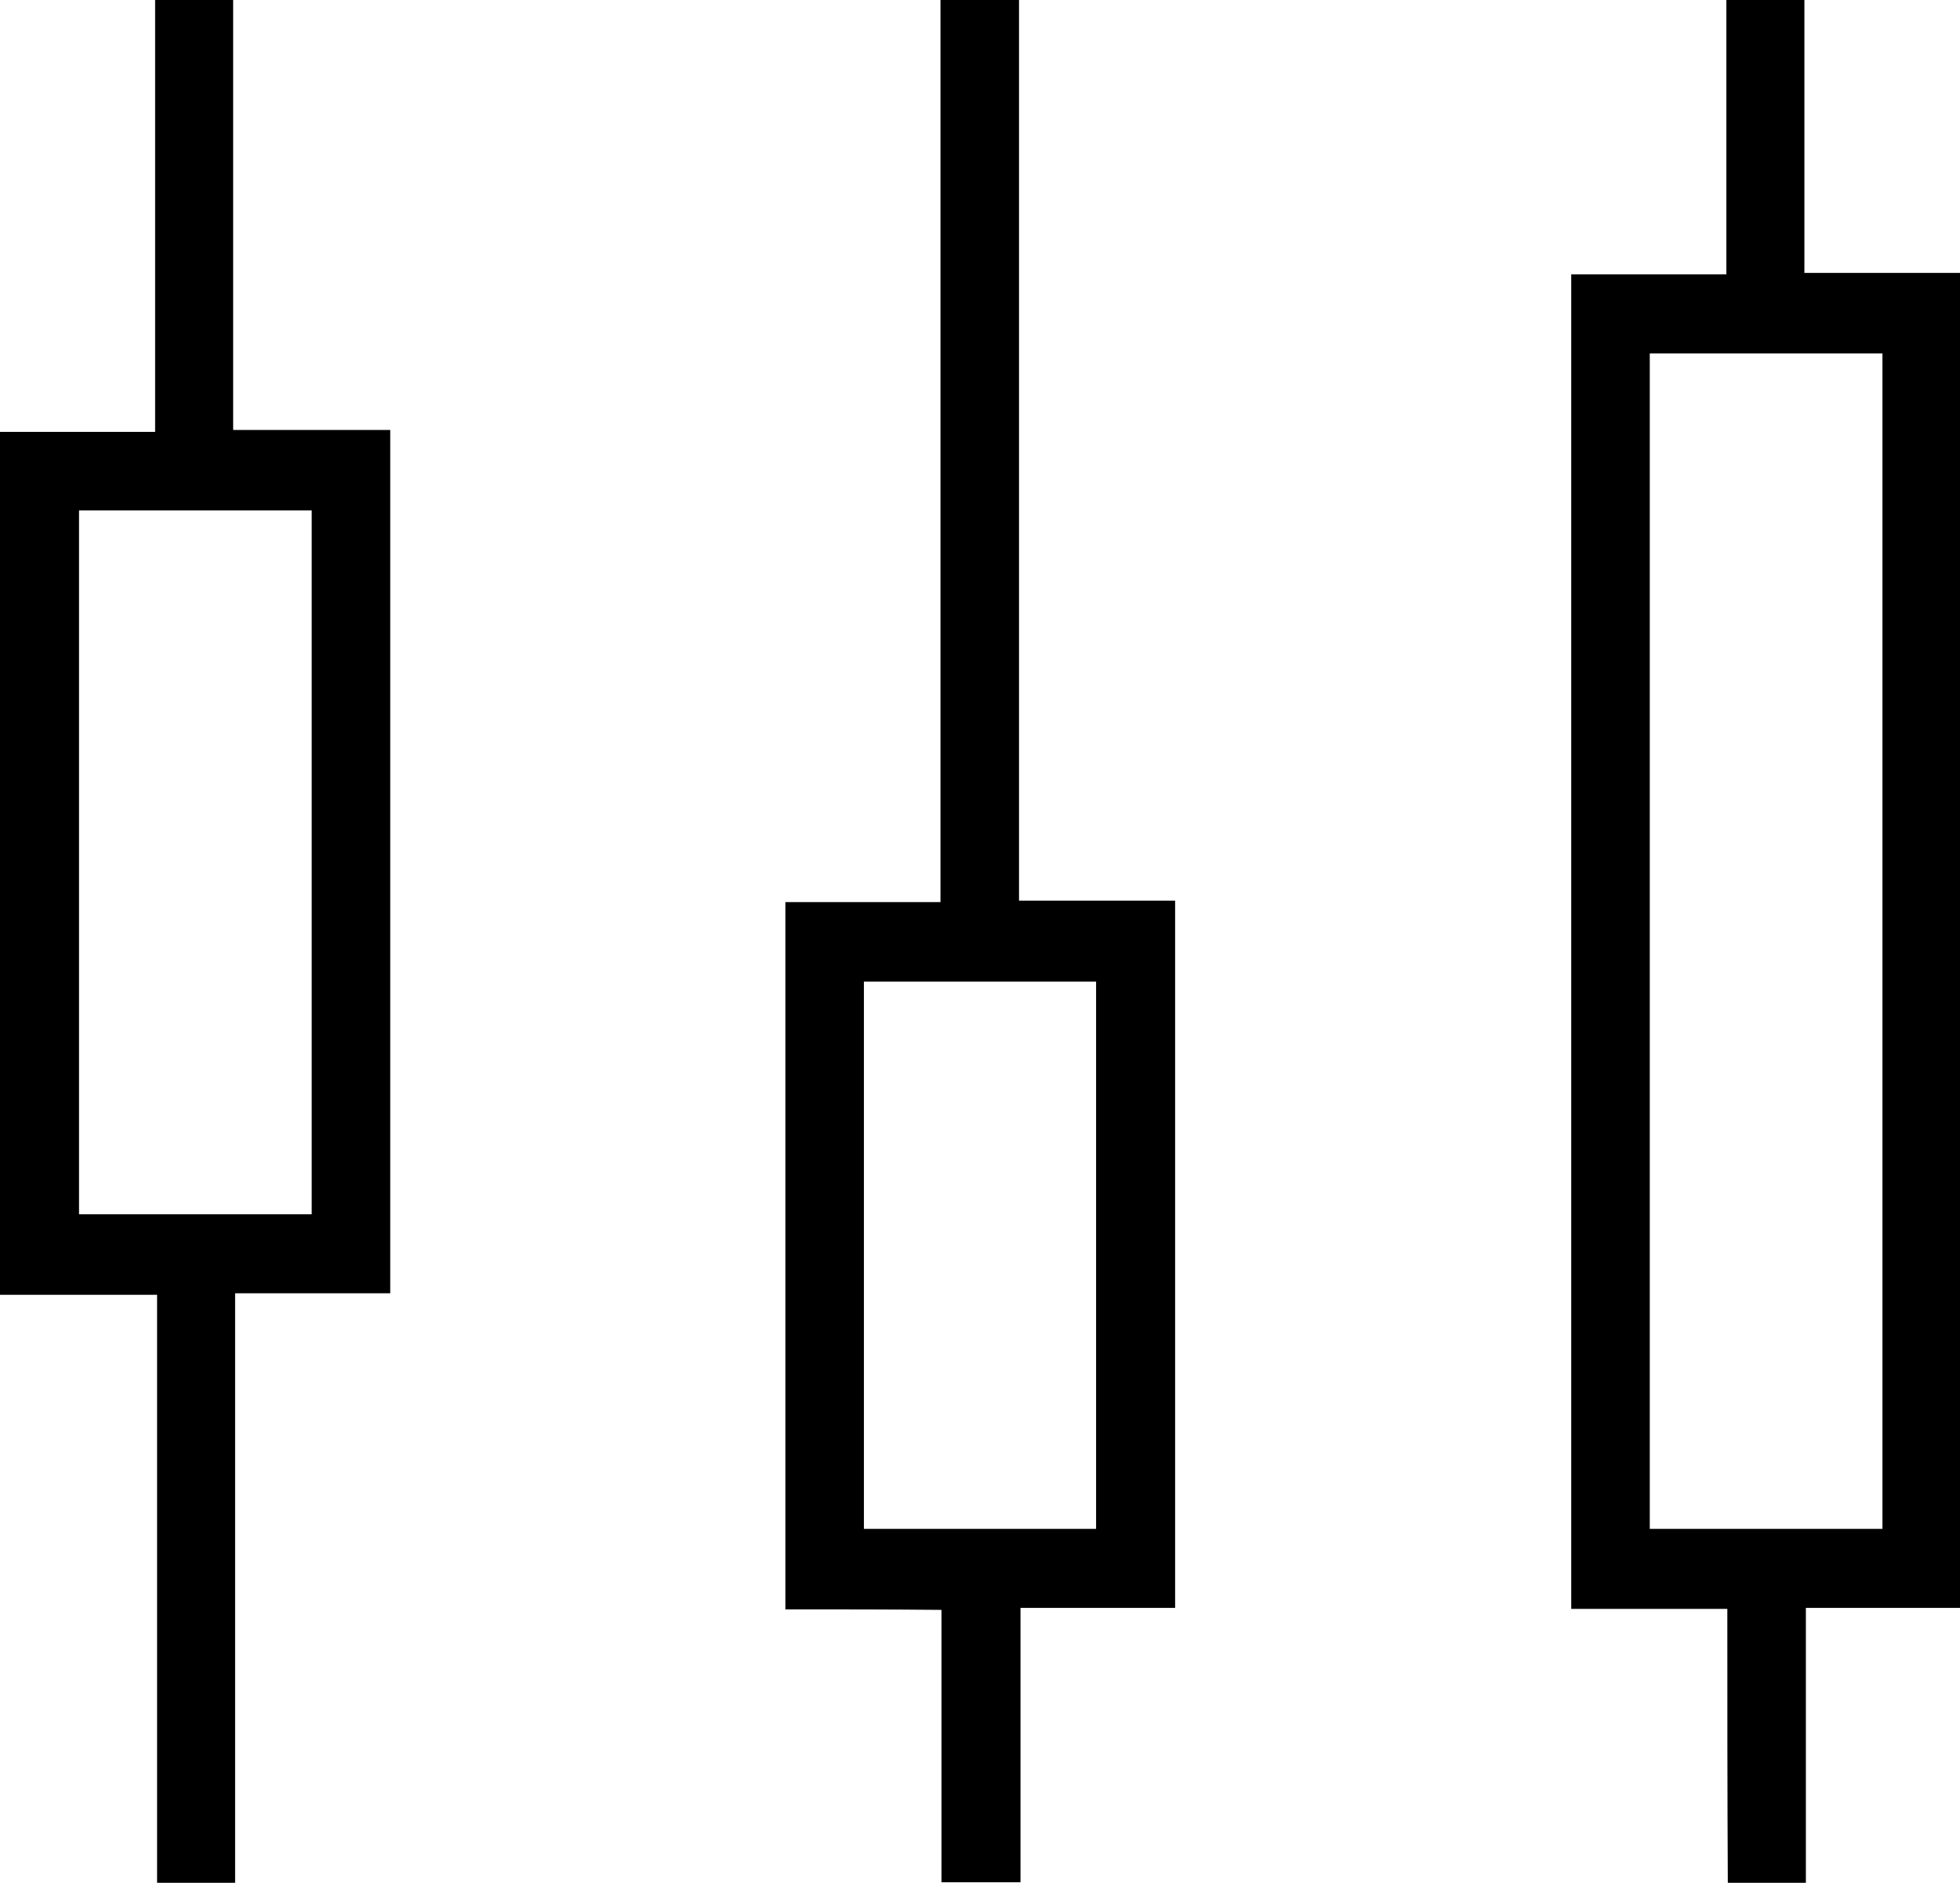
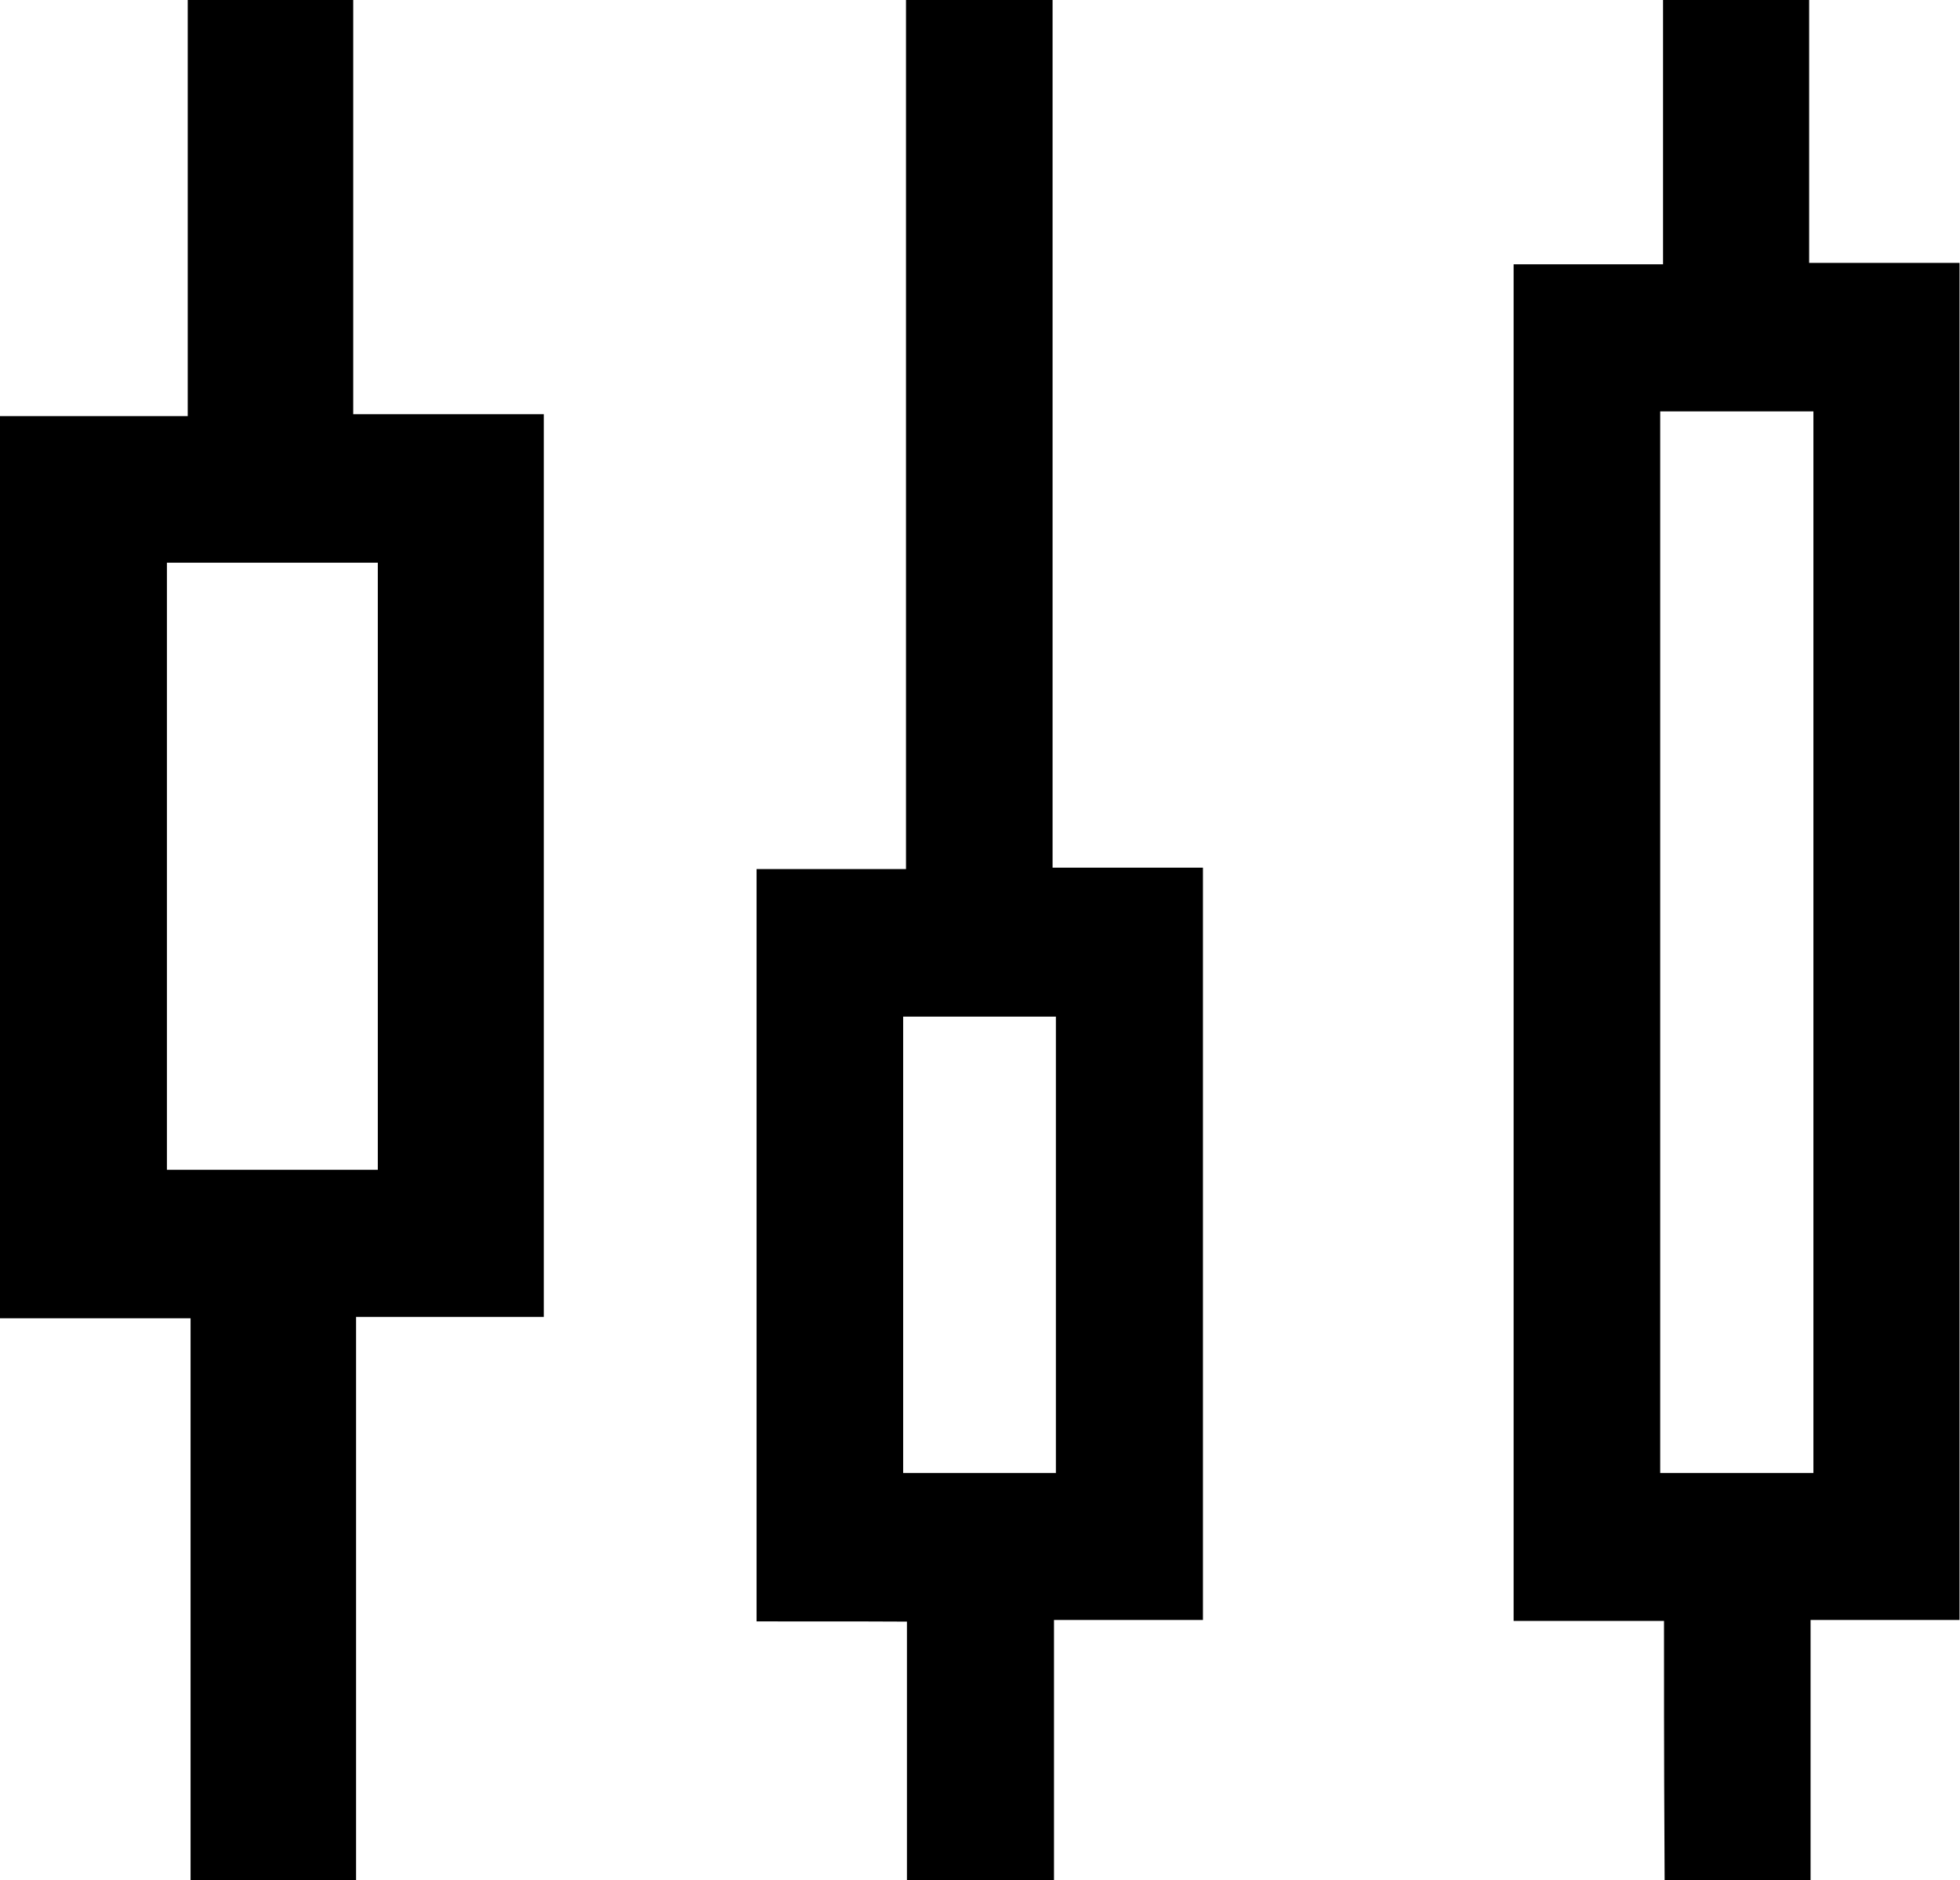
- <svg xmlns="http://www.w3.org/2000/svg" version="1.1" id="Layer_1" x="0px" y="0px" width="399.3px" height="383.6px" viewBox="0 0 399.3 383.6" enable-background="new 0 0 399.3 383.6" xml:space="preserve">
+ <svg xmlns="http://www.w3.org/2000/svg" version="1.1" id="Layer_1" x="0px" y="0px" width="414.5px" height="397.5px" viewBox="-606.5 251.9 414.5 397.5" enable-background="new -606.5 251.9 414.5 397.5" xml:space="preserve">
  <g>
-     <path d="M351.9,327.8c-11.1,0-21.2,0-31.8,0c0-90.6,0-180.9,0-271.9c10.2,0,20.6,0,31.6,0c0-18.9,0-37.3,0-55.9   c5.5,0,10.4,0,15.9,0c0,18.4,0,36.8,0,55.6c10.8,0,21.1,0,31.8,0c0,90.7,0,181.1,0,272c-10.2,0-20.6,0-31.5,0c0,18.9,0,37.3,0,56   c-5.5,0-10.4,0-15.9,0C351.9,365.1,351.9,346.7,351.9,327.8z M336.1,72c0,80.1,0,159.8,0,239.5c16,0,31.6,0,47.4,0   c0-79.9,0-159.6,0-239.5C367.6,72,352,72,336.1,72z" />
-     <path d="M47.9,383.6c-5.7,0-10.5,0-15.9,0c0-39.8,0-79.5,0-119.8c-10.9,0-21.3,0-32,0C0,205.1,0,146.8,0,88c10.3,0,20.7,0,31.6,0   c0-29.6,0-58.7,0-88C37.1,0,42,0,47.5,0c0,29,0,58,0,87.6c10.9,0,21.3,0,32,0c0,58.8,0,117.1,0,175.9c-10.3,0-20.7,0-31.6,0   C47.9,303.8,47.9,343.5,47.9,383.6z M16.1,104c0,48.1,0,95.8,0,143.4c16.1,0,31.8,0,47.4,0c0-48,0-95.6,0-143.4   C47.6,104,32,104,16.1,104z" />
-     <path d="M160,327.9c0-48.5,0-96.1,0-144.1c10.5,0,20.8,0,31.6,0c0-61.4,0-122.5,0-183.8c5.6,0,10.6,0,16,0c0,61.1,0,122,0,183.5   c10.7,0,21.1,0,31.8,0c0,48.3,0,96,0,144.1c-10.4,0-20.6,0-31.5,0c0,18.8,0,37.1,0,55.9c-5.6,0-10.7,0-16.1,0c0-18.4,0-36.7,0-55.5   C181.1,327.9,170.7,327.9,160,327.9z M223.3,311.5c0-37.6,0-74.6,0-111.5c-16,0-31.6,0-47.3,0c0,37.3,0,74.4,0,111.5   C192,311.5,207.6,311.5,223.3,311.5z" />
+     <path stroke="#000000" stroke-width="15" stroke-miterlimit="10" d="M-247.1,587.2c-11.1,0-21.2,0-31.8,0c0-90.6,0-180.9,0-271.9   c10.2,0,20.6,0,31.6,0c0-18.9,0-37.3,0-55.9c5.5,0,10.4,0,15.9,0c0,18.4,0,36.8,0,55.6c10.8,0,21.1,0,31.8,0c0,90.7,0,181.1,0,272   c-10.2,0-20.6,0-31.5,0c0,18.9,0,37.3,0,56c-5.5,0-10.4,0-15.9,0C-247.1,624.5-247.1,606.1-247.1,587.2z M-262.9,331.4   c0,80.1,0,159.8,0,239.5c16,0,31.6,0,47.4,0c0-79.9,0-159.6,0-239.5C-231.4,331.4-247,331.4-262.9,331.4z" />
+     <path stroke="#000000" stroke-width="15" stroke-miterlimit="10" d="M-538.7,643c-7.2,0-13.2,0-20,0c0-39.8,0-79.5,0-119.8   c-13.7,0-26.8,0-40.3,0c0-58.7,0-117,0-175.8c13,0,26,0,39.7,0c0-29.6,0-58.7,0-88c6.9,0,13.1,0,20,0c0,29,0,58,0,87.6   c13.7,0,26.8,0,40.3,0c0,58.8,0,117.1,0,175.9c-13,0-26,0-39.7,0C-538.7,563.2-538.7,602.9-538.7,643z M-578.7,363.4   c0,48.1,0,95.8,0,143.4c20.3,0,40,0,59.6,0c0-48,0-95.6,0-143.4C-539.1,363.4-558.7,363.4-578.7,363.4z" />
+     <path stroke="#000000" stroke-width="15" stroke-miterlimit="10" d="M-439,587.3c0-48.5,0-96.1,0-144.1c10.5,0,20.8,0,31.6,0   c0-61.4,0-122.5,0-183.8c5.6,0,10.6,0,16,0c0,61.1,0,122,0,183.5c10.7,0,21.1,0,31.8,0c0,48.3,0,96,0,144.1c-10.4,0-20.6,0-31.5,0   c0,18.8,0,37.1,0,55.9c-5.6,0-10.7,0-16.1,0c0-18.4,0-36.7,0-55.5C-417.9,587.3-428.3,587.3-439,587.3z M-375.7,570.9   c0-37.6,0-74.6,0-111.5c-16,0-31.6,0-47.3,0c0,37.3,0,74.4,0,111.5C-407,570.9-391.4,570.9-375.7,570.9z" />
  </g>
</svg>
